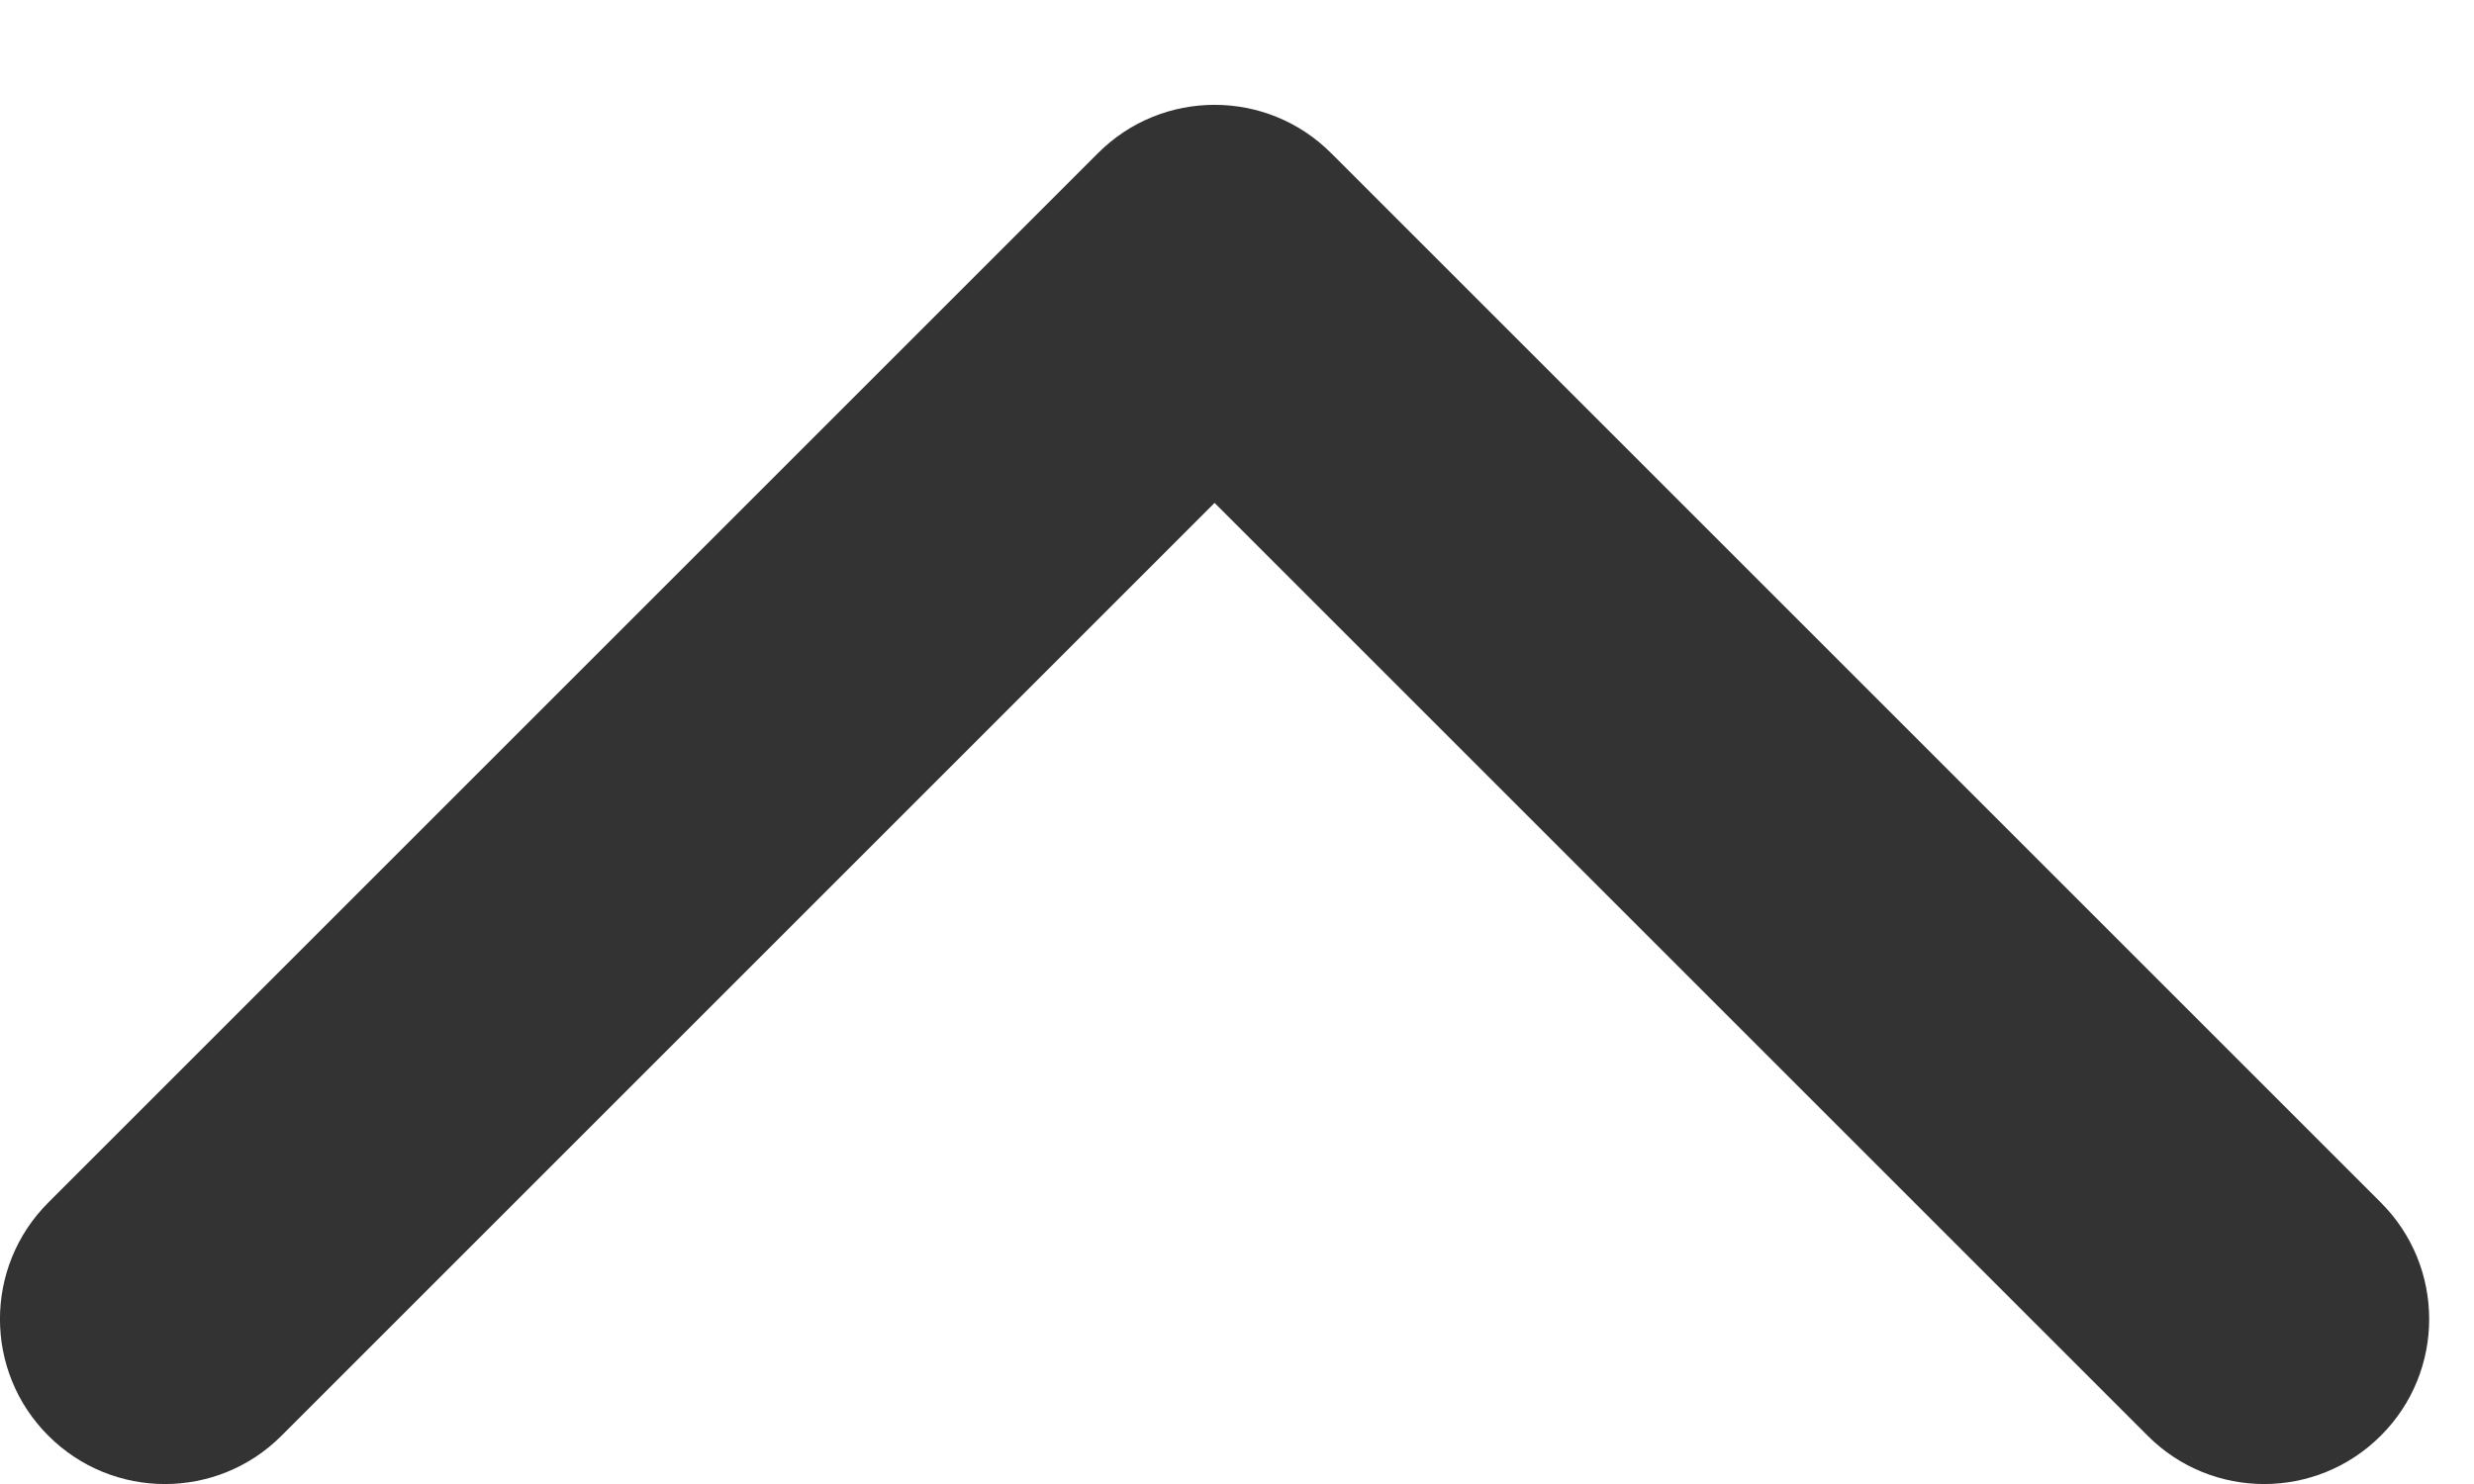
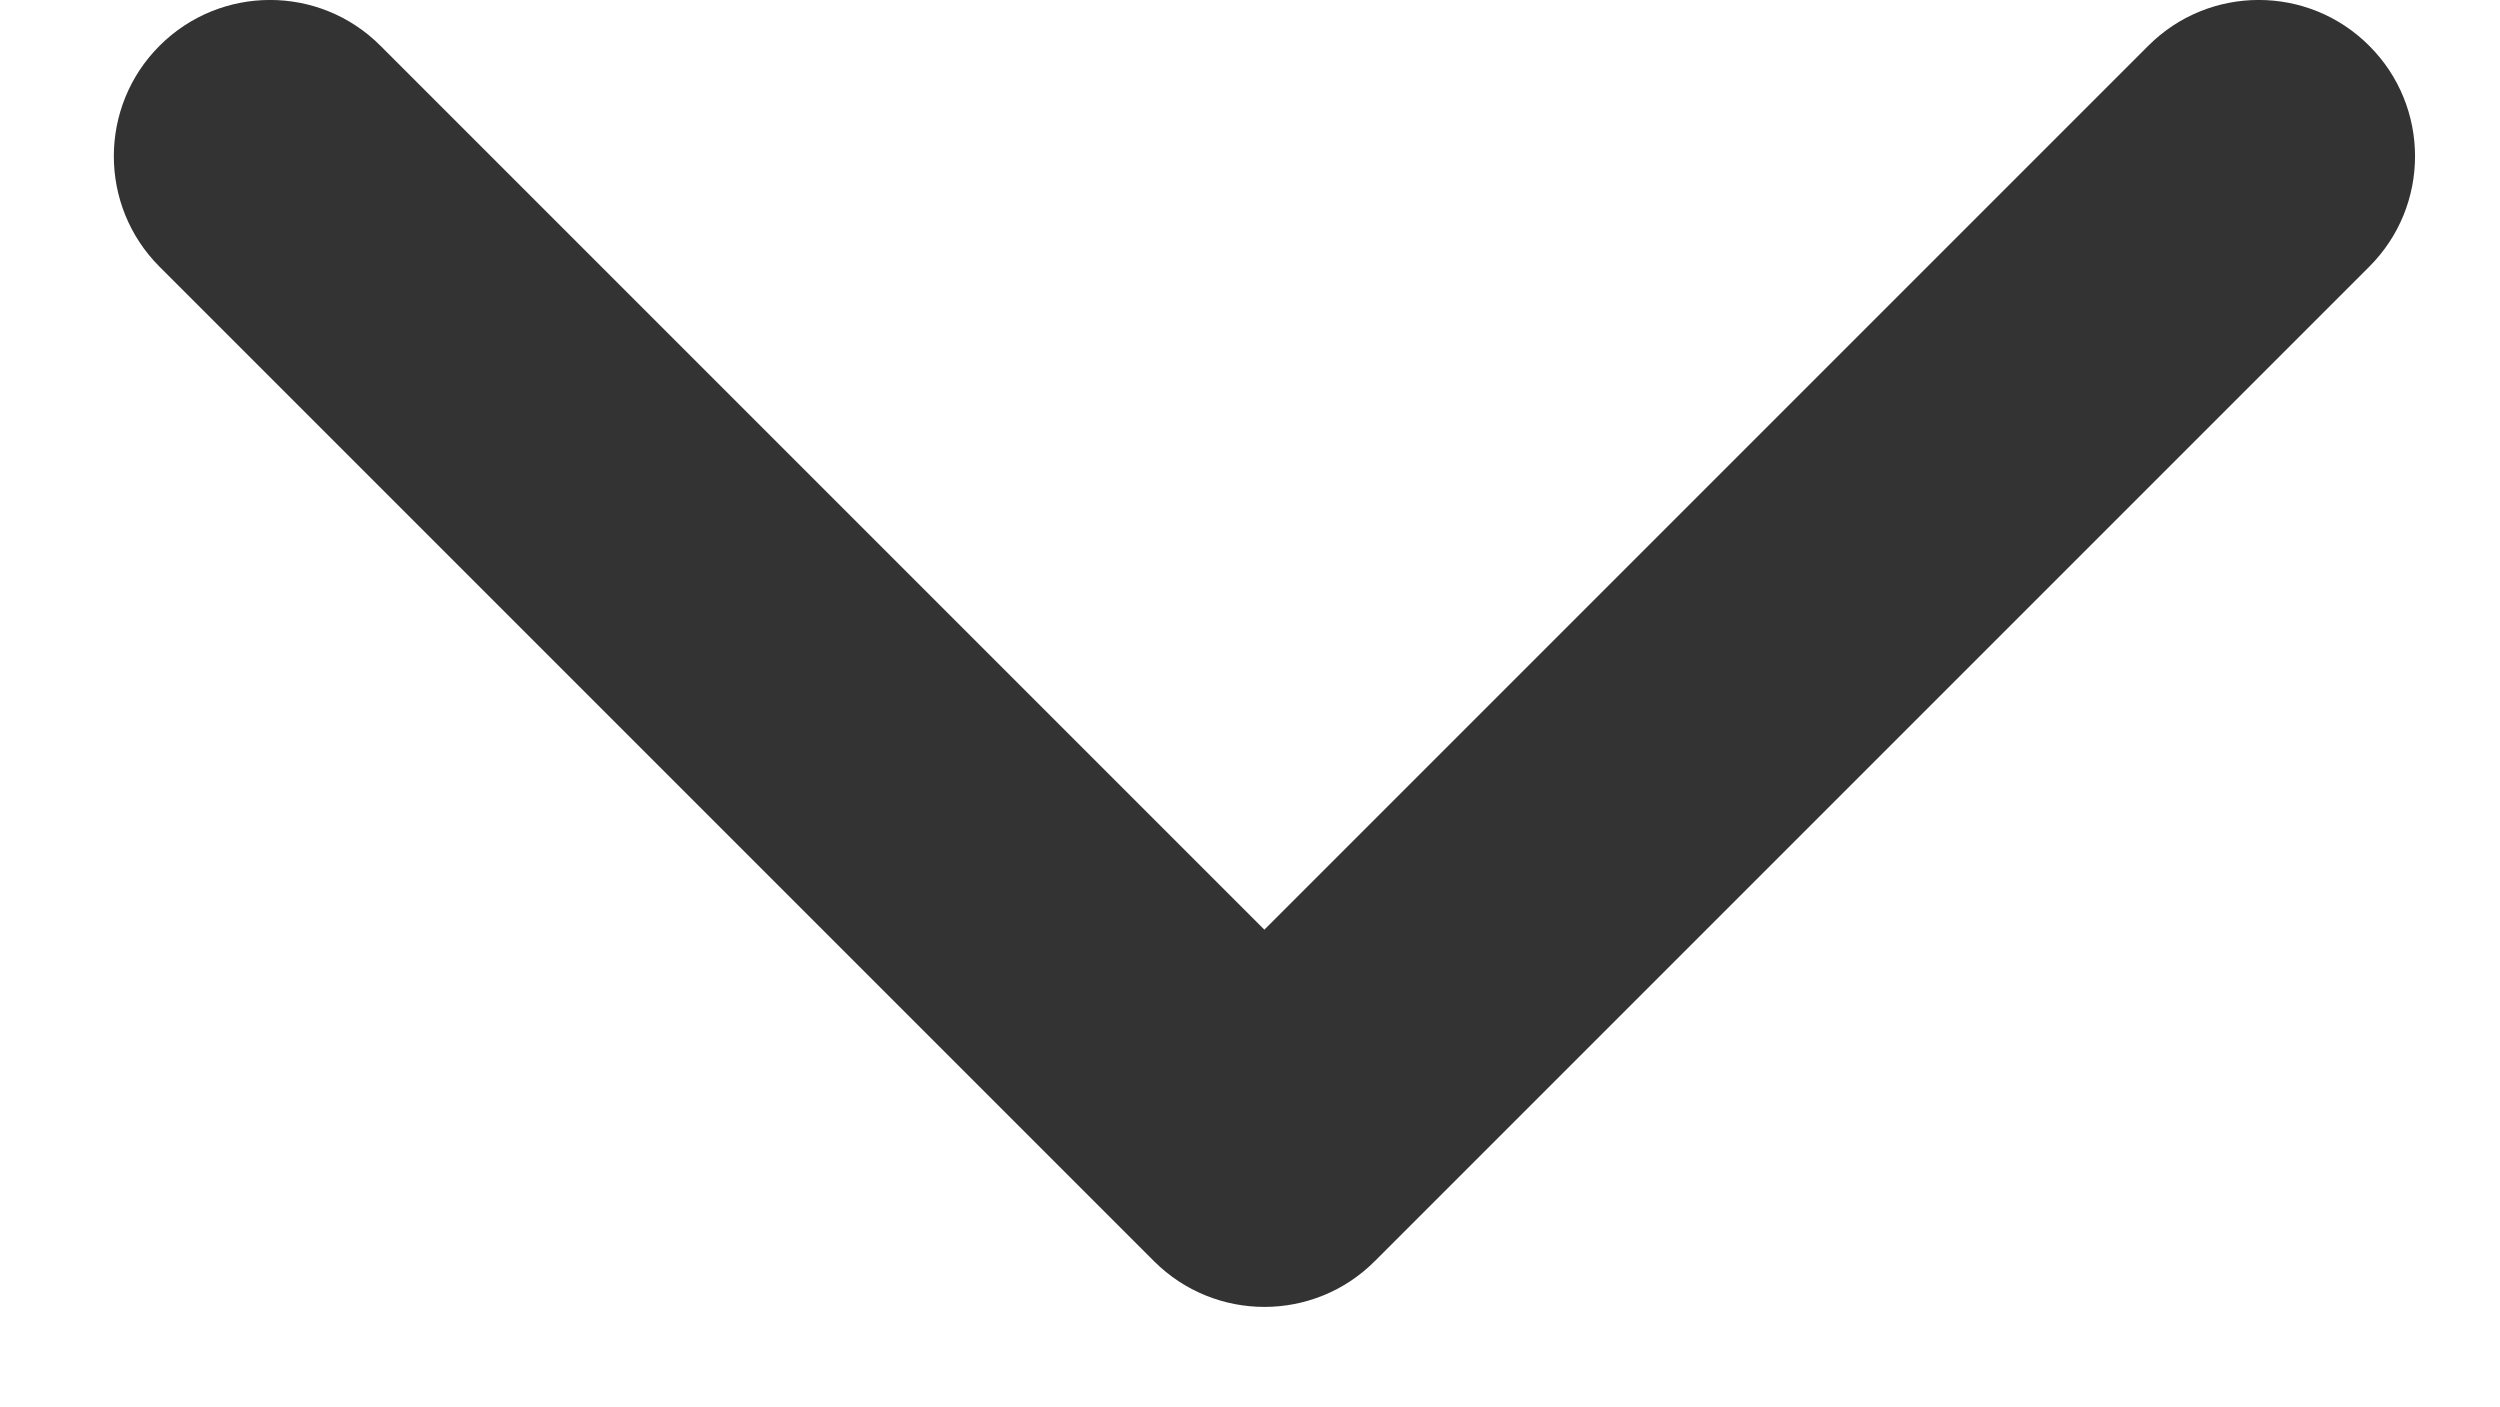
- <svg xmlns="http://www.w3.org/2000/svg" width="15" height="9" viewBox="0 0 15 9" fill="none">
-   <path fill-rule="evenodd" clip-rule="evenodd" d="M0.293 7.293L6.657 0.929C7.047 0.538 7.681 0.538 8.071 0.929L14.435 7.293C14.826 7.683 14.826 8.317 14.435 8.707C14.044 9.098 13.411 9.098 13.021 8.707L7.364 3.05L1.707 8.707C1.317 9.098 0.683 9.098 0.293 8.707C-0.098 8.317 -0.098 7.683 0.293 7.293Z" fill="#333333" />
+ <svg xmlns="http://www.w3.org/2000/svg" width="16" height="9" viewBox="0 0 16 9" fill="none">
+   <path fill-rule="evenodd" clip-rule="evenodd" d="M15.163 1.707L8.799 8.071C8.409 8.462 7.776 8.462 7.385 8.071L1.021 1.707C0.631 1.317 0.631 0.683 1.021 0.293C1.412 -0.098 2.045 -0.098 2.435 0.293L8.092 5.95L13.749 0.293C14.139 -0.098 14.773 -0.098 15.163 0.293C15.554 0.683 15.554 1.317 15.163 1.707Z" fill="#333333" />
</svg>
